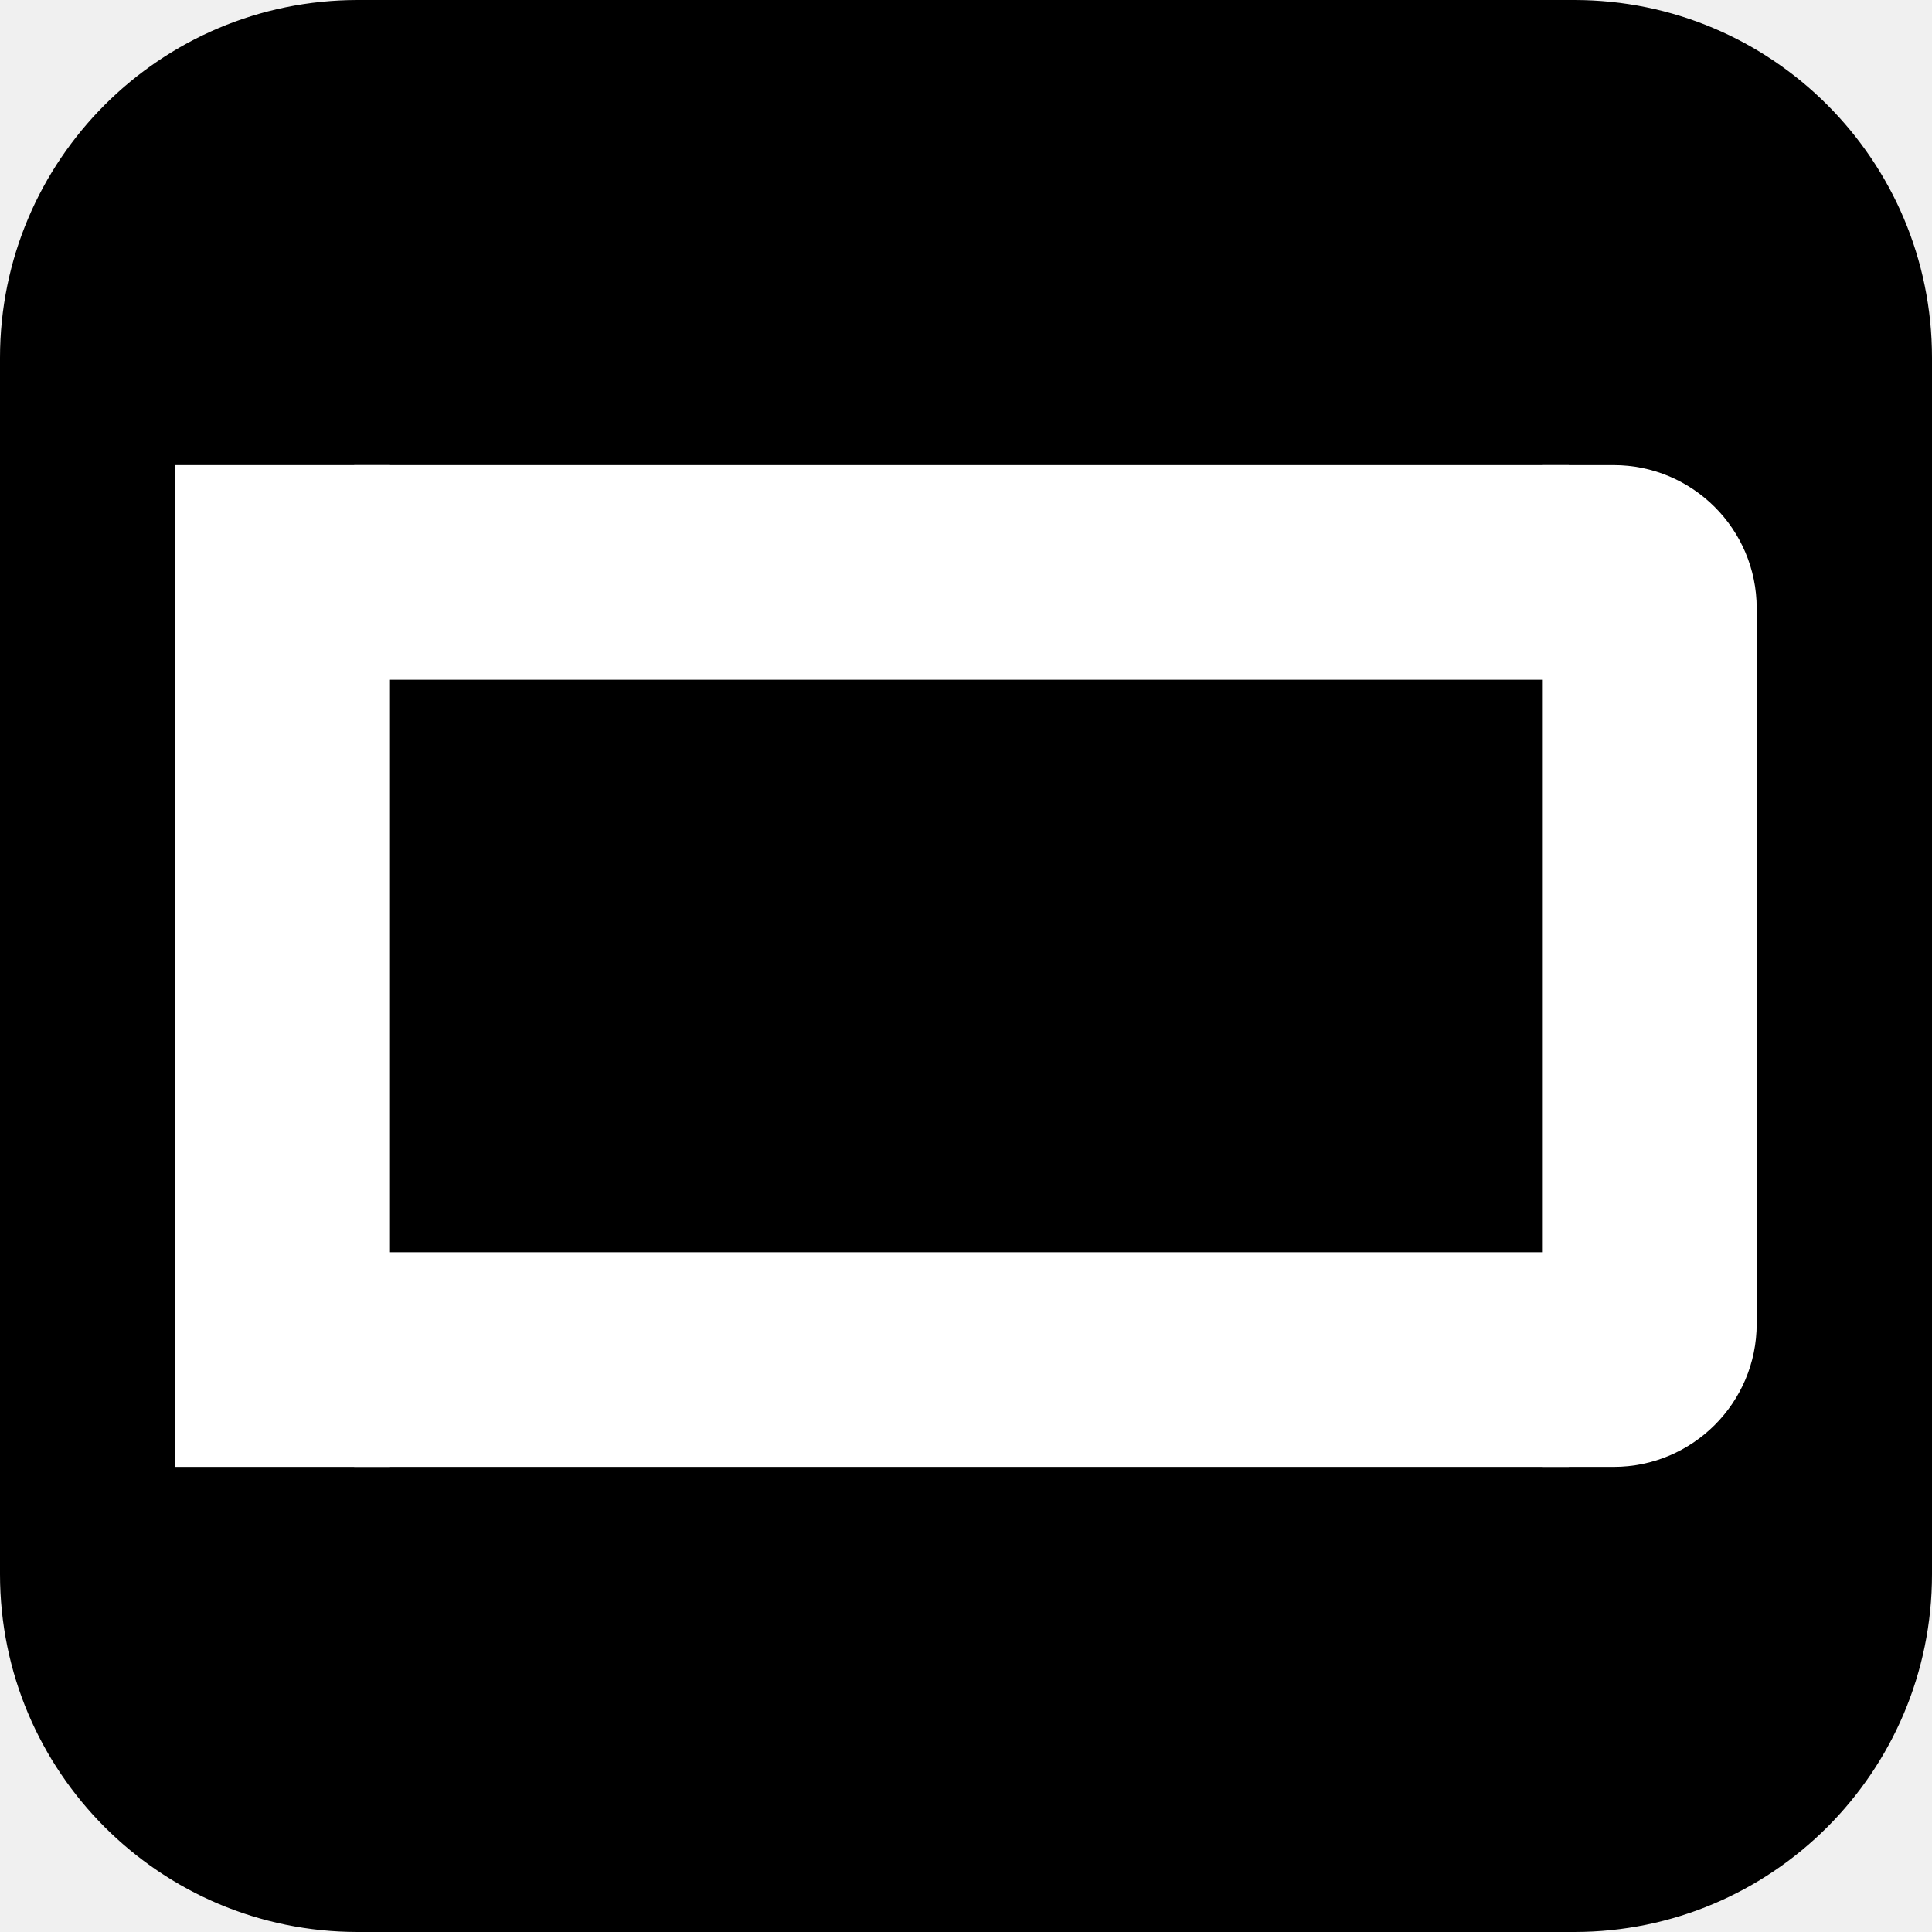
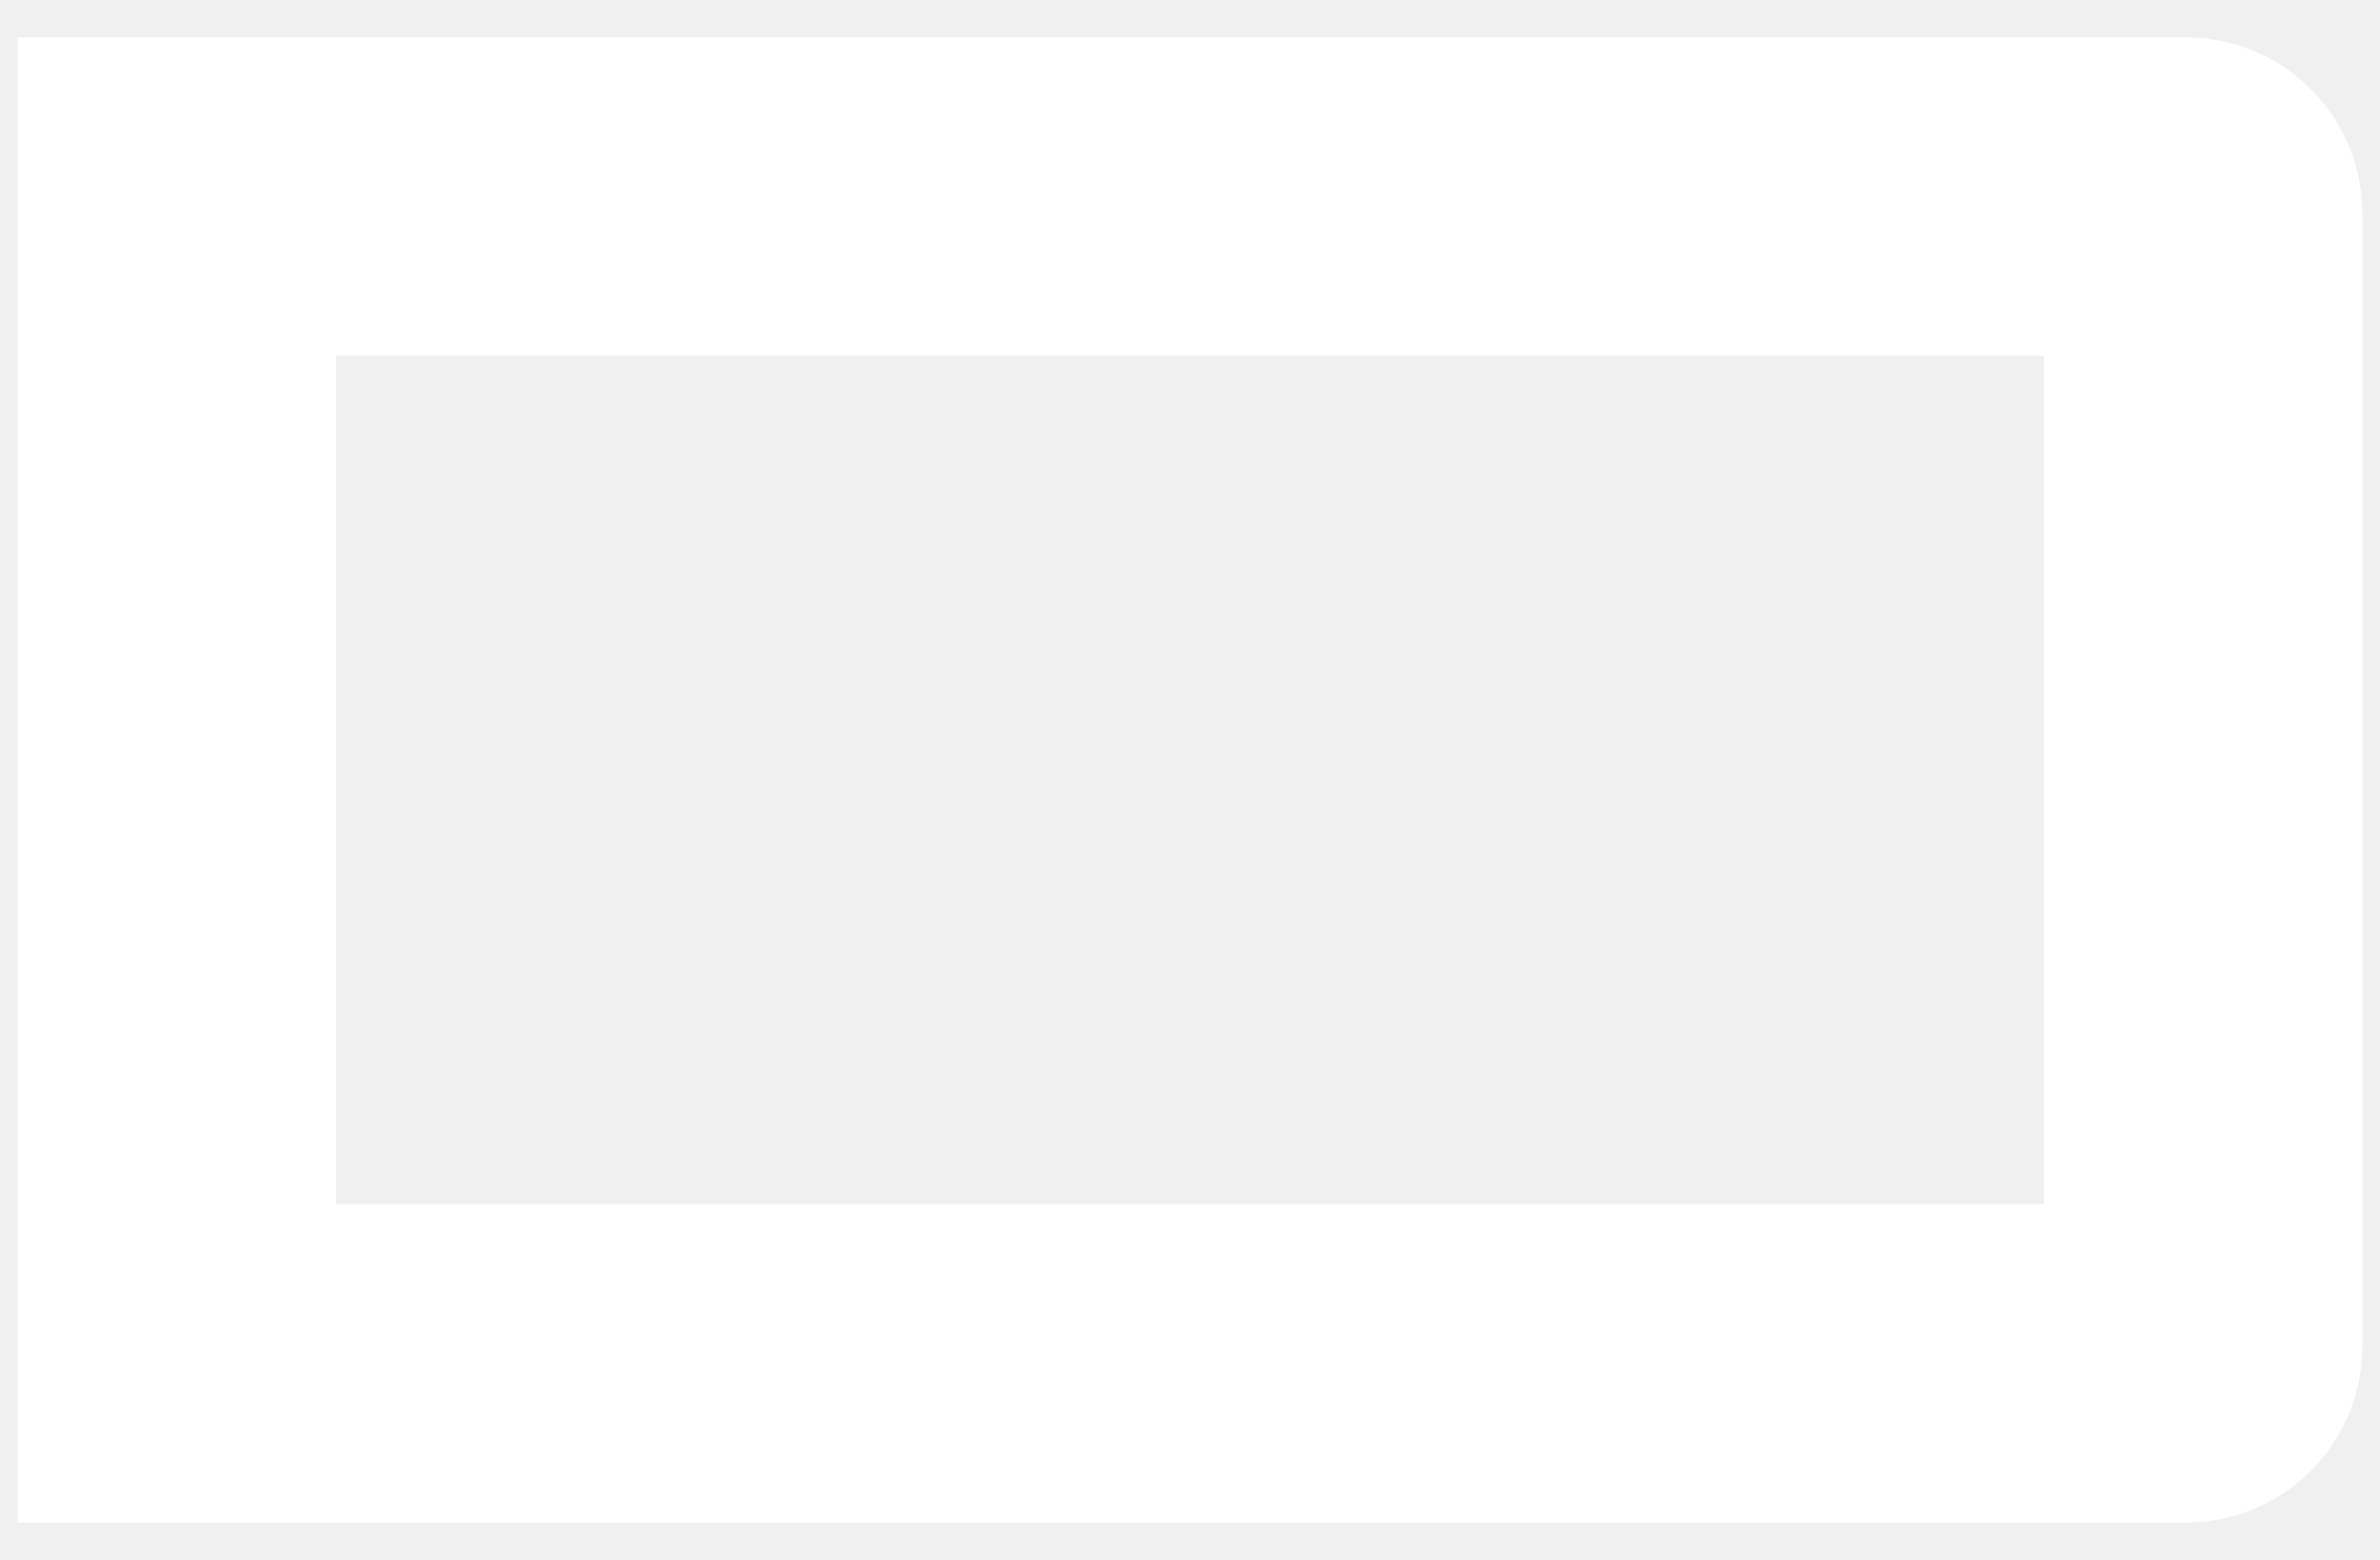
- <svg xmlns="http://www.w3.org/2000/svg" width="1080" height="1080" viewBox="0 0 1080 1080" fill="none">
-   <rect x="0.5" y="0.5" width="1079" height="1079" rx="199.5" fill="black" />
-   <rect x="0.5" y="0.5" width="1079" height="1079" rx="199.5" stroke="black" />
-   <path d="M98 260H218V820H98V260Z" fill="white" />
-   <path d="M877 700V820H198V700H877Z" fill="white" />
-   <path d="M982 740C982 784.183 946.183 820 902 820H862V260H902C946.183 260 982 295.817 982 340V740Z" fill="white" />
-   <path d="M198 380V260L877 260V380L198 380Z" fill="white" />
+ <svg xmlns="http://www.w3.org/2000/svg" width="1080" height="708" viewBox="0 0 1080 708" fill="none">
+   <path d="M8 17H152.434V691.027H8V17Z" fill="white" />
+   <path d="M945.619 546.593V691.027H128.362V546.593H945.619Z" fill="white" />
+   <path d="M1072 611.027C1072 655.21 1036.18 691.027 992 691.027H927.566V17H992C1036.18 17 1072 52.817 1072 97V611.027Z" fill="white" />
+   <path d="M128.363 161.434V17L945.621 17V161.434L128.363 161.434Z" fill="white" />
</svg>
